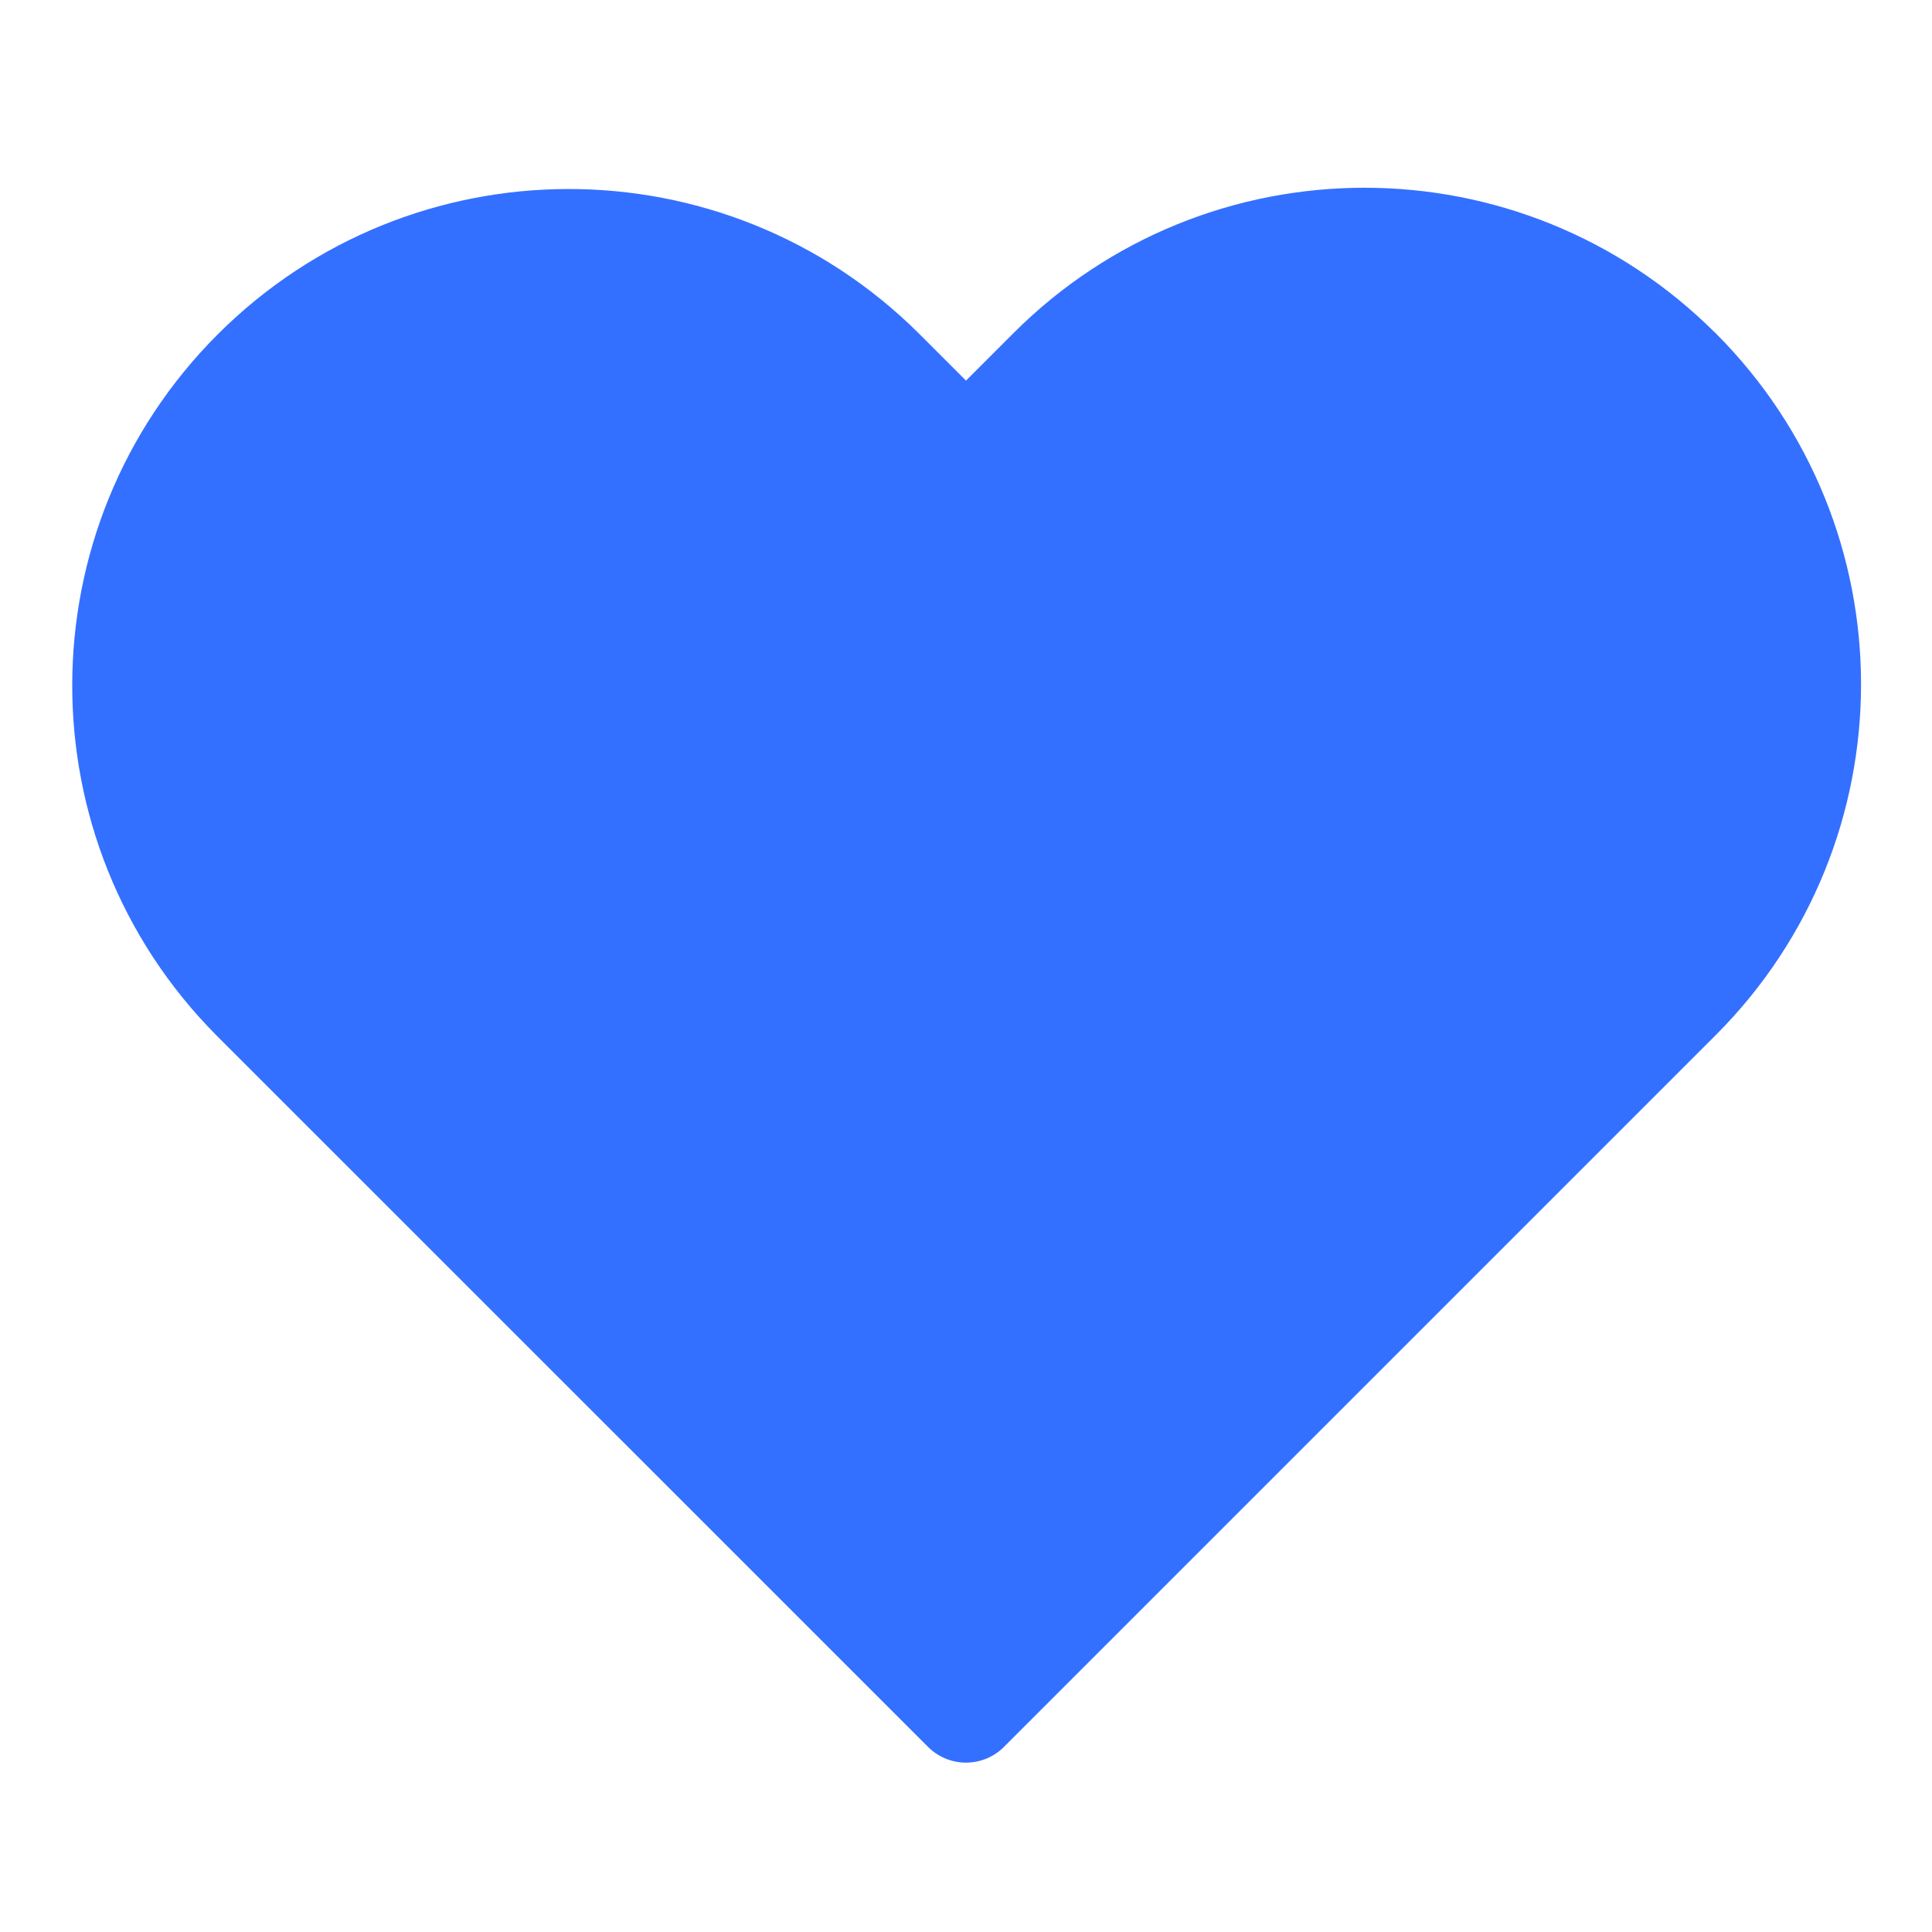
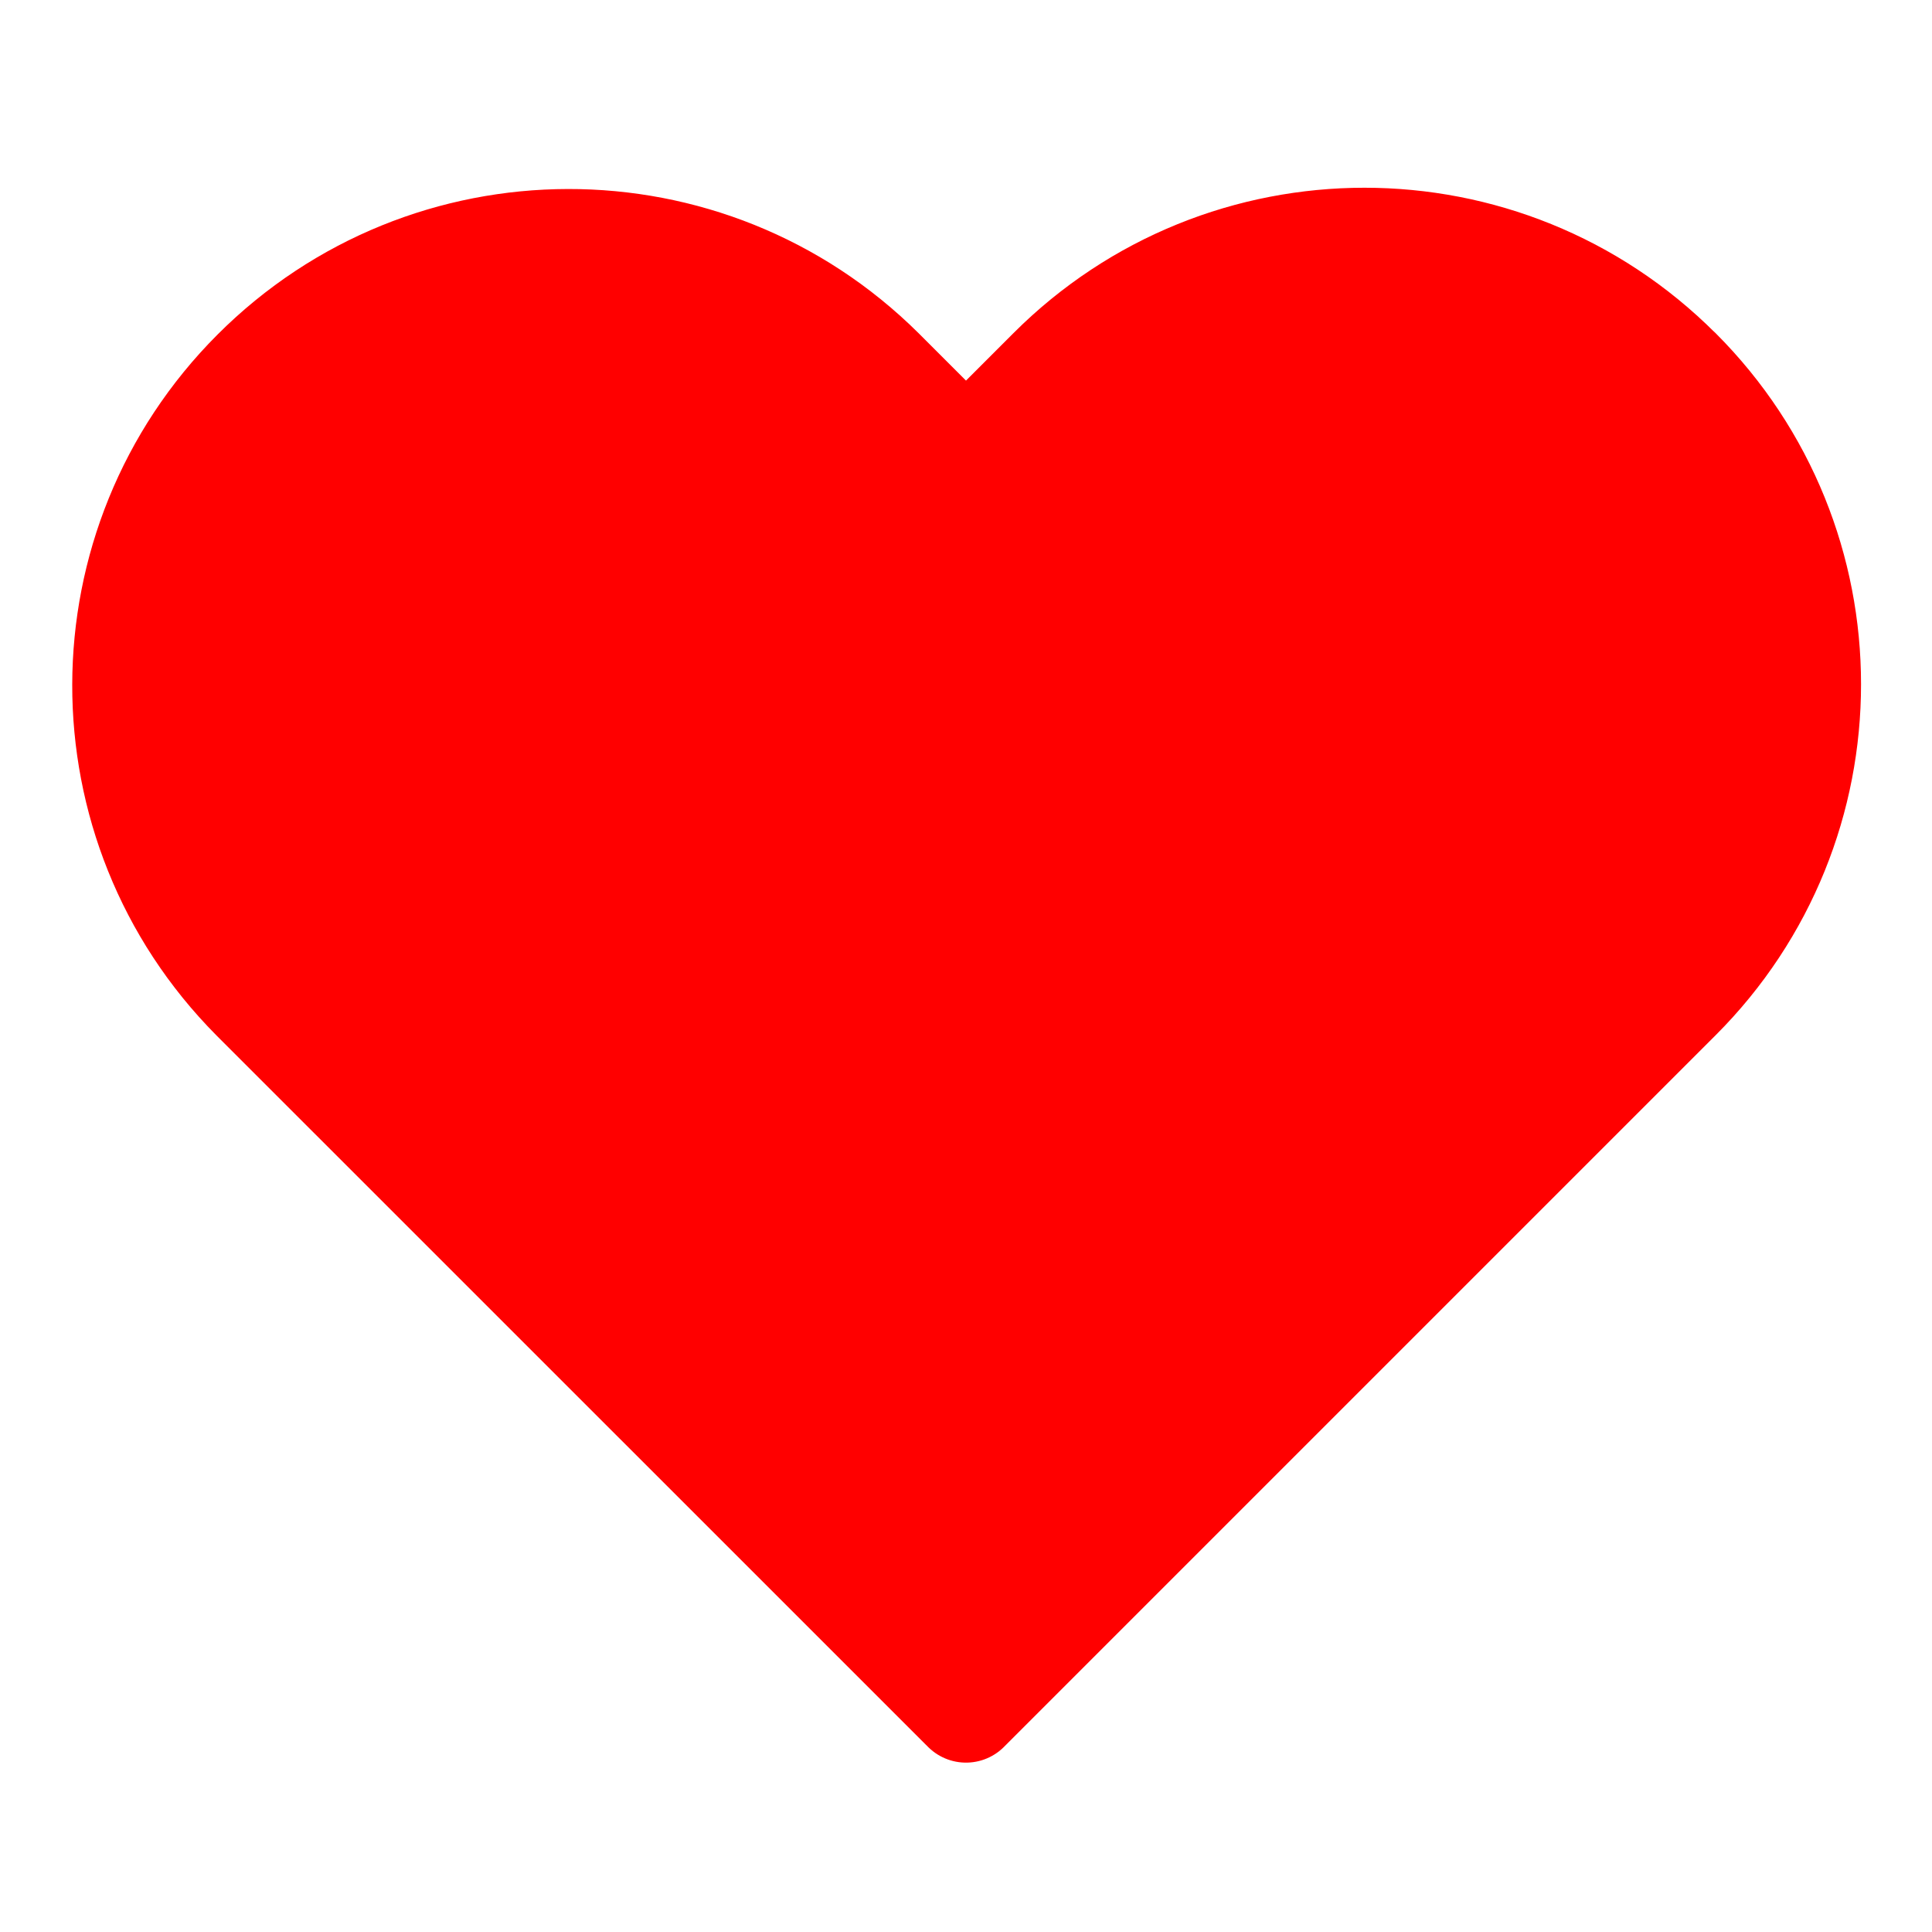
<svg xmlns="http://www.w3.org/2000/svg" width="18" height="18" fill="none">
-   <path fill="#3470FF" stroke="#3470FF" stroke-linecap="round" stroke-linejoin="round" d="M15.63 3.458a4.125 4.125 0 0 0-5.835 0L9 4.253l-.795-.795A4.126 4.126 0 0 0 2.37 9.293l.795.795L9 15.922l5.835-5.835.795-.795a4.125 4.125 0 0 0 0-5.835Z" />
+   <path fill="red" stroke="red" stroke-linecap="round" stroke-linejoin="round" d="M15.63 3.458a4.125 4.125 0 0 0-5.835 0L9 4.253l-.795-.795A4.126 4.126 0 0 0 2.37 9.293l.795.795L9 15.922l5.835-5.835.795-.795a4.125 4.125 0 0 0 0-5.835Z" />
</svg>
